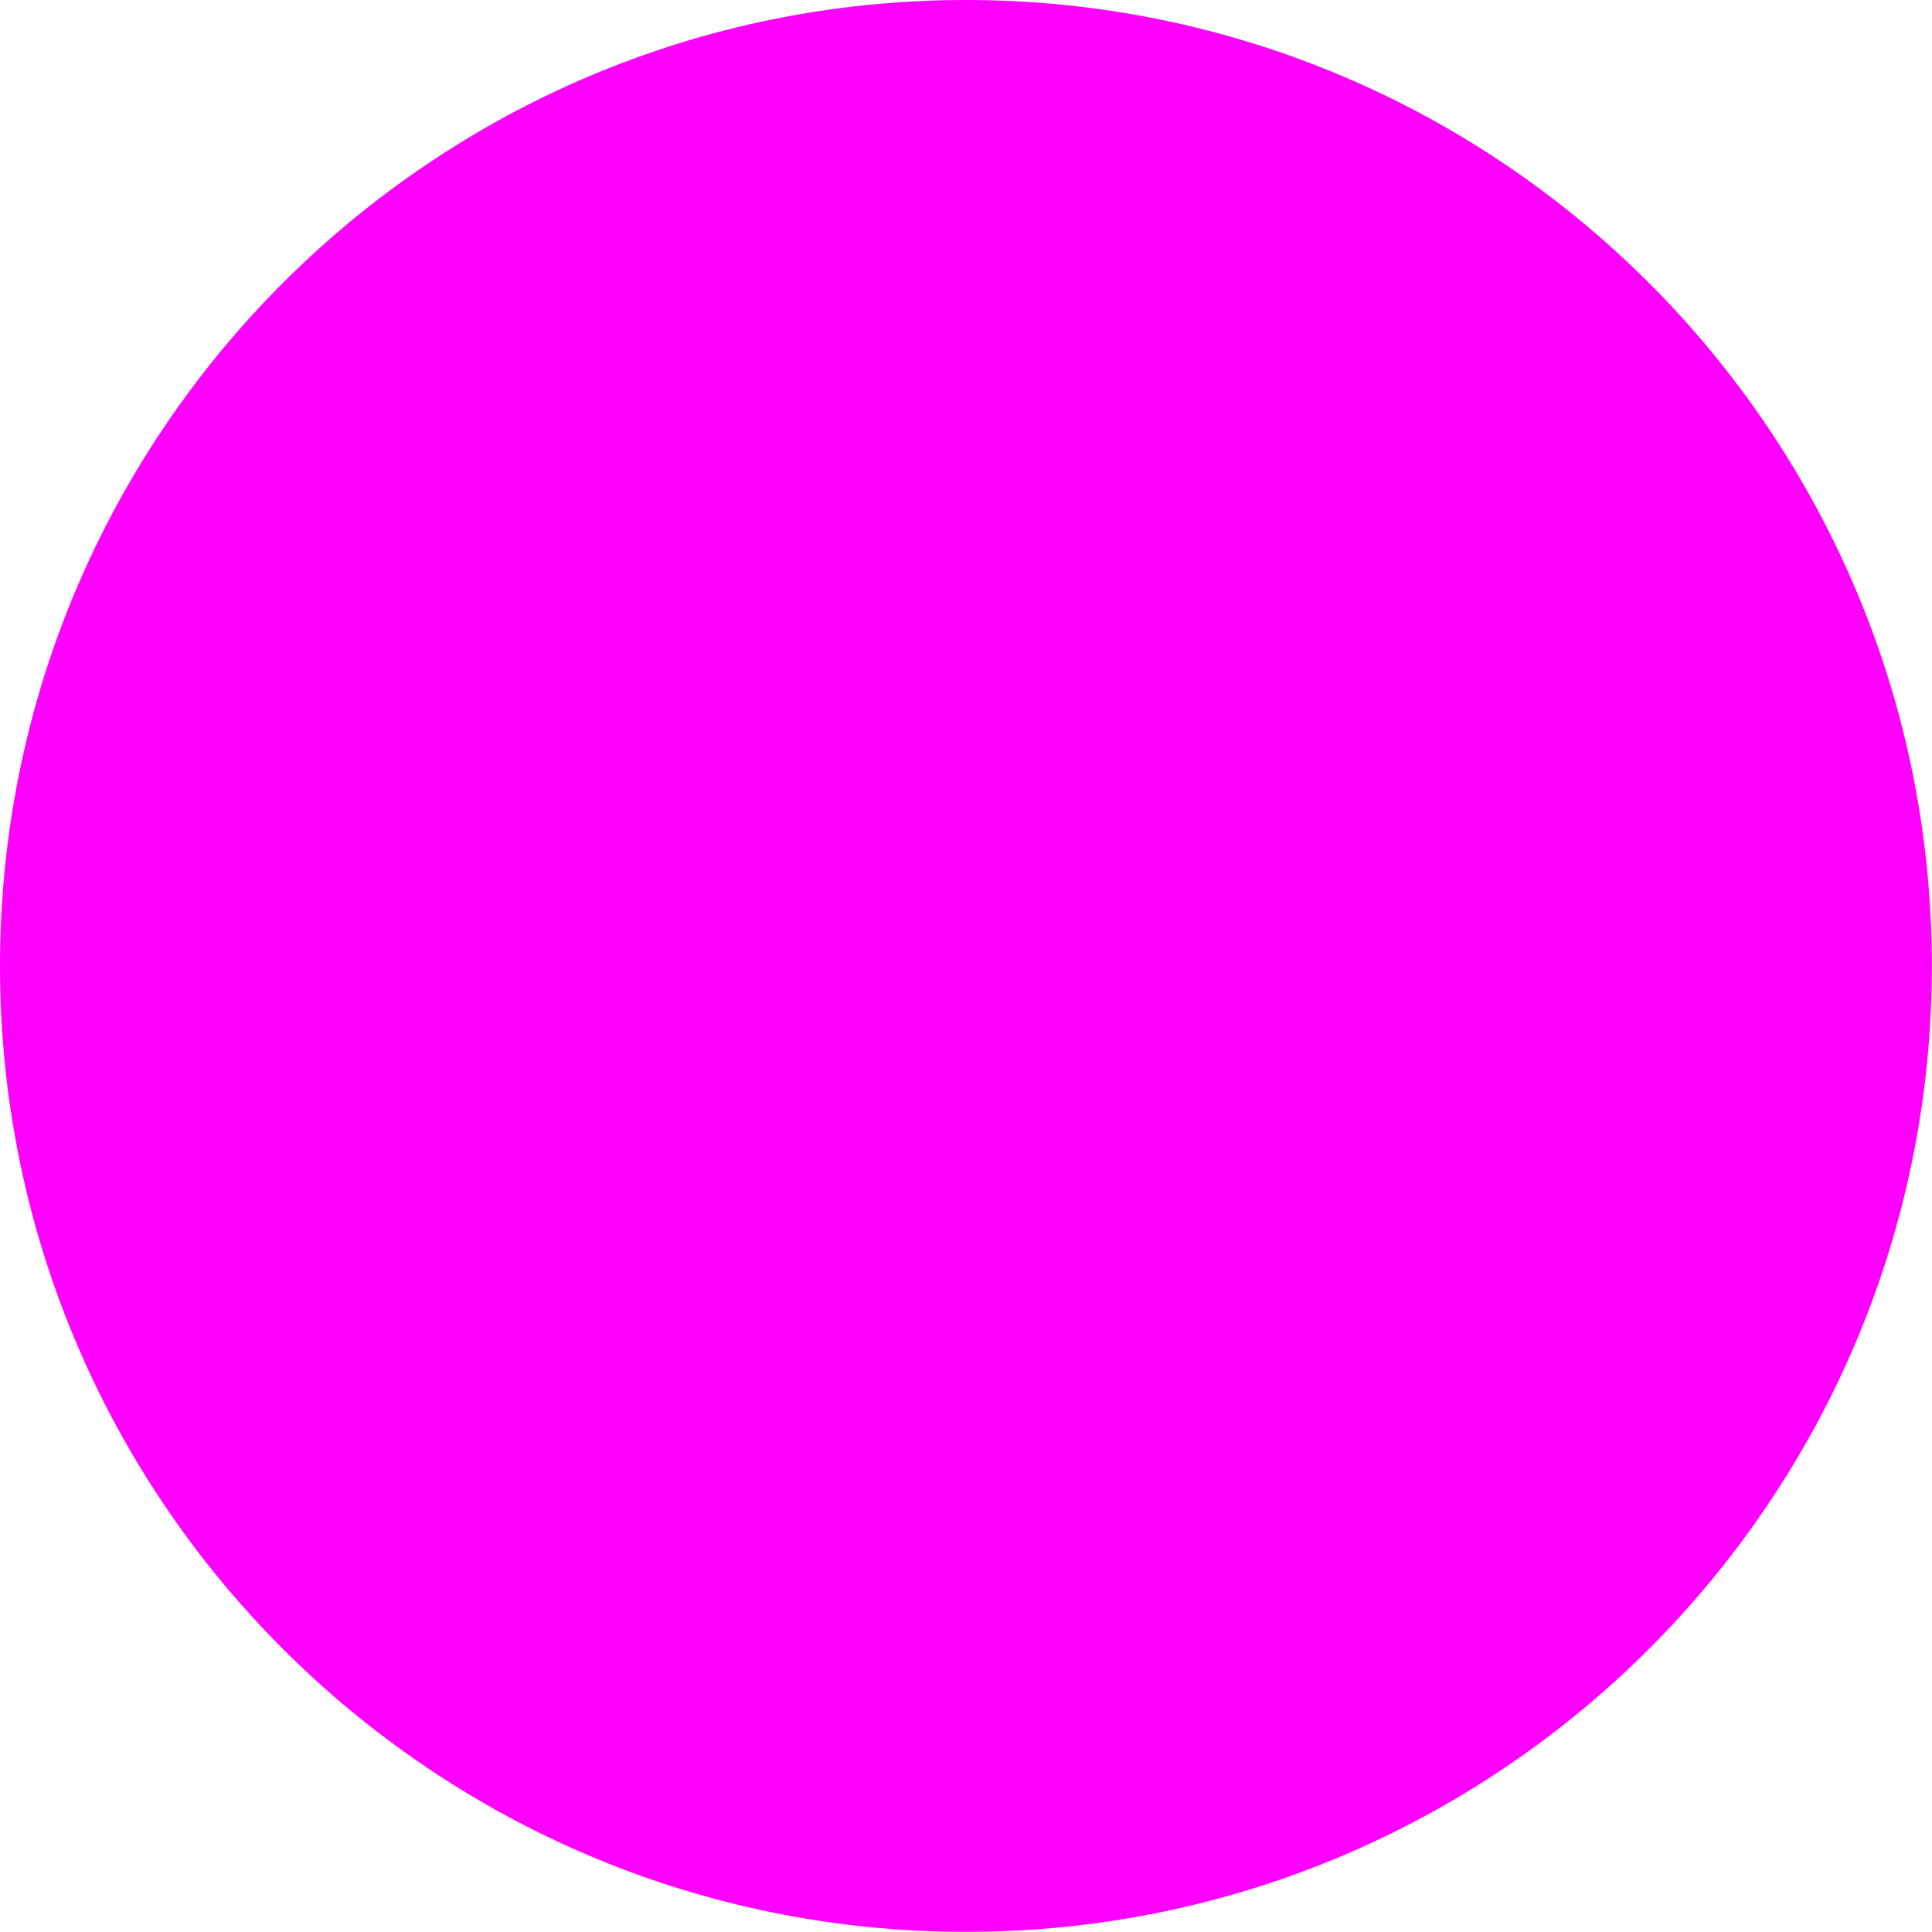
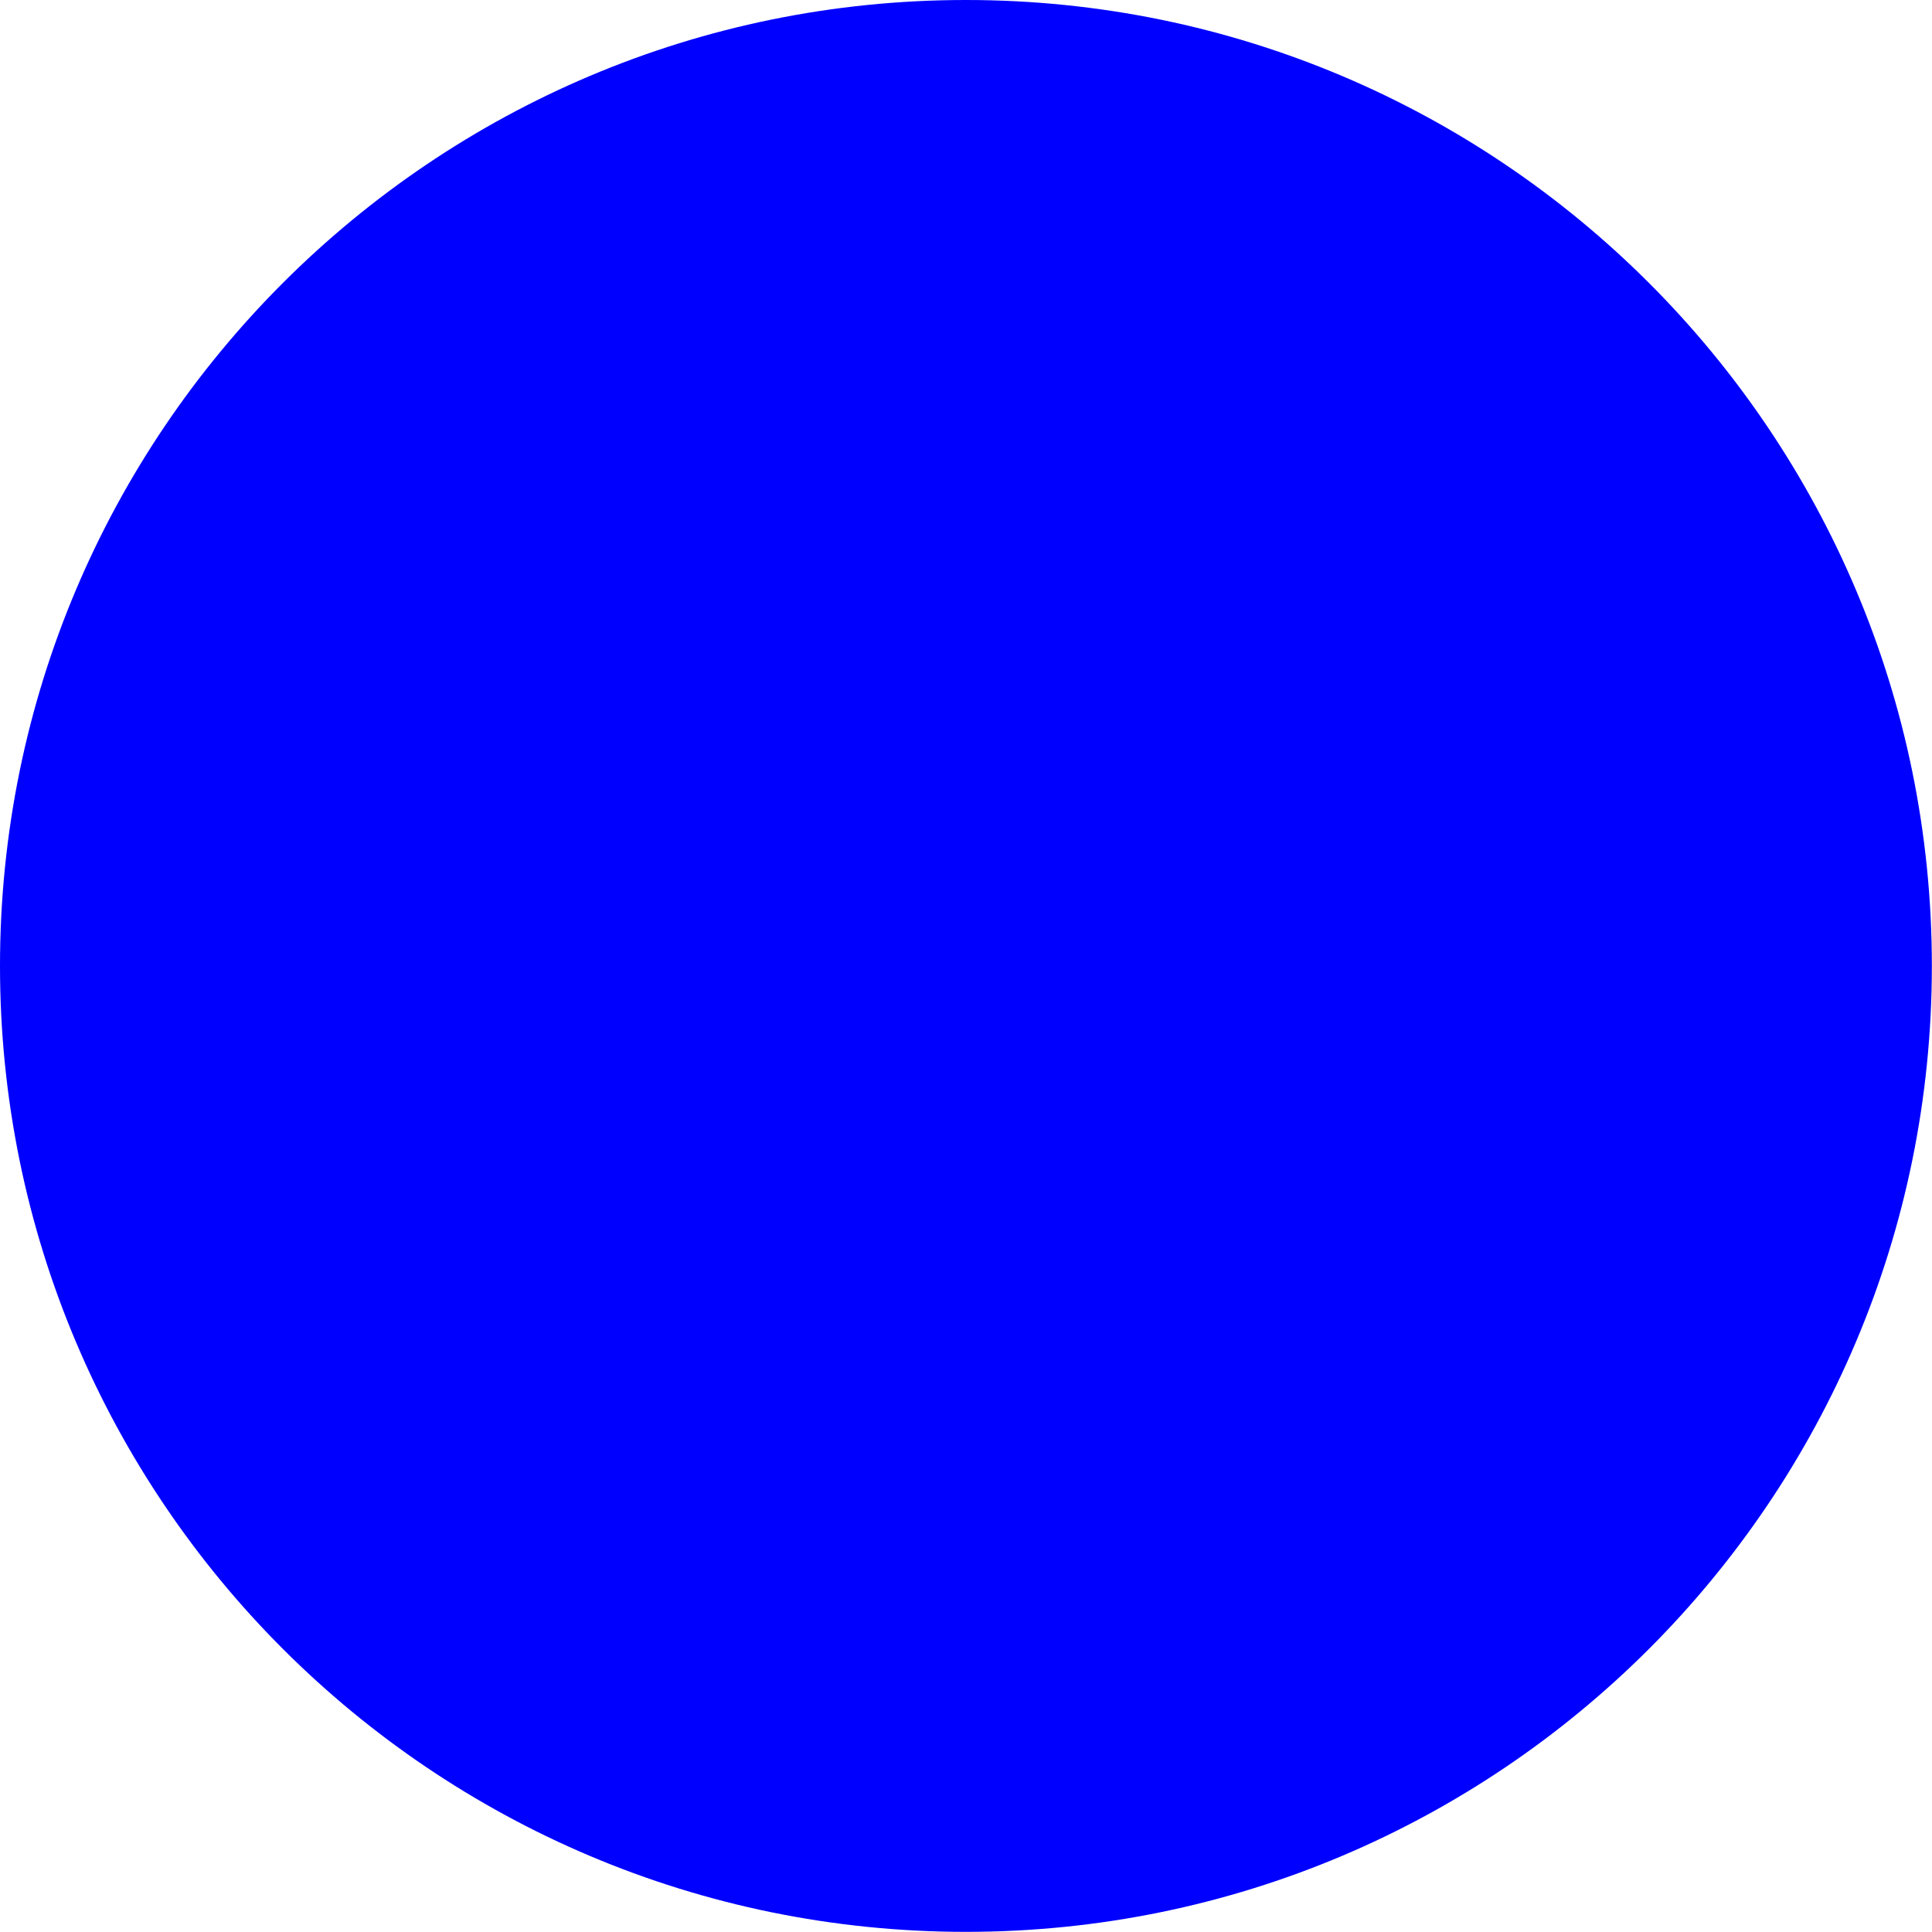
<svg xmlns="http://www.w3.org/2000/svg" version="1.1" baseProfile="tiny" id="Layer_1" x="0px" y="0px" width="13.719px" height="13.718px" viewBox="0 0 13.719 13.718" xml:space="preserve">
-   <circle fill="#ff00ff" cx="6.859" cy="6.859" r="6.859" />
+   <circle fill="#0000ff" cx="6.859" cy="6.859" r="6.859" />
</svg>
